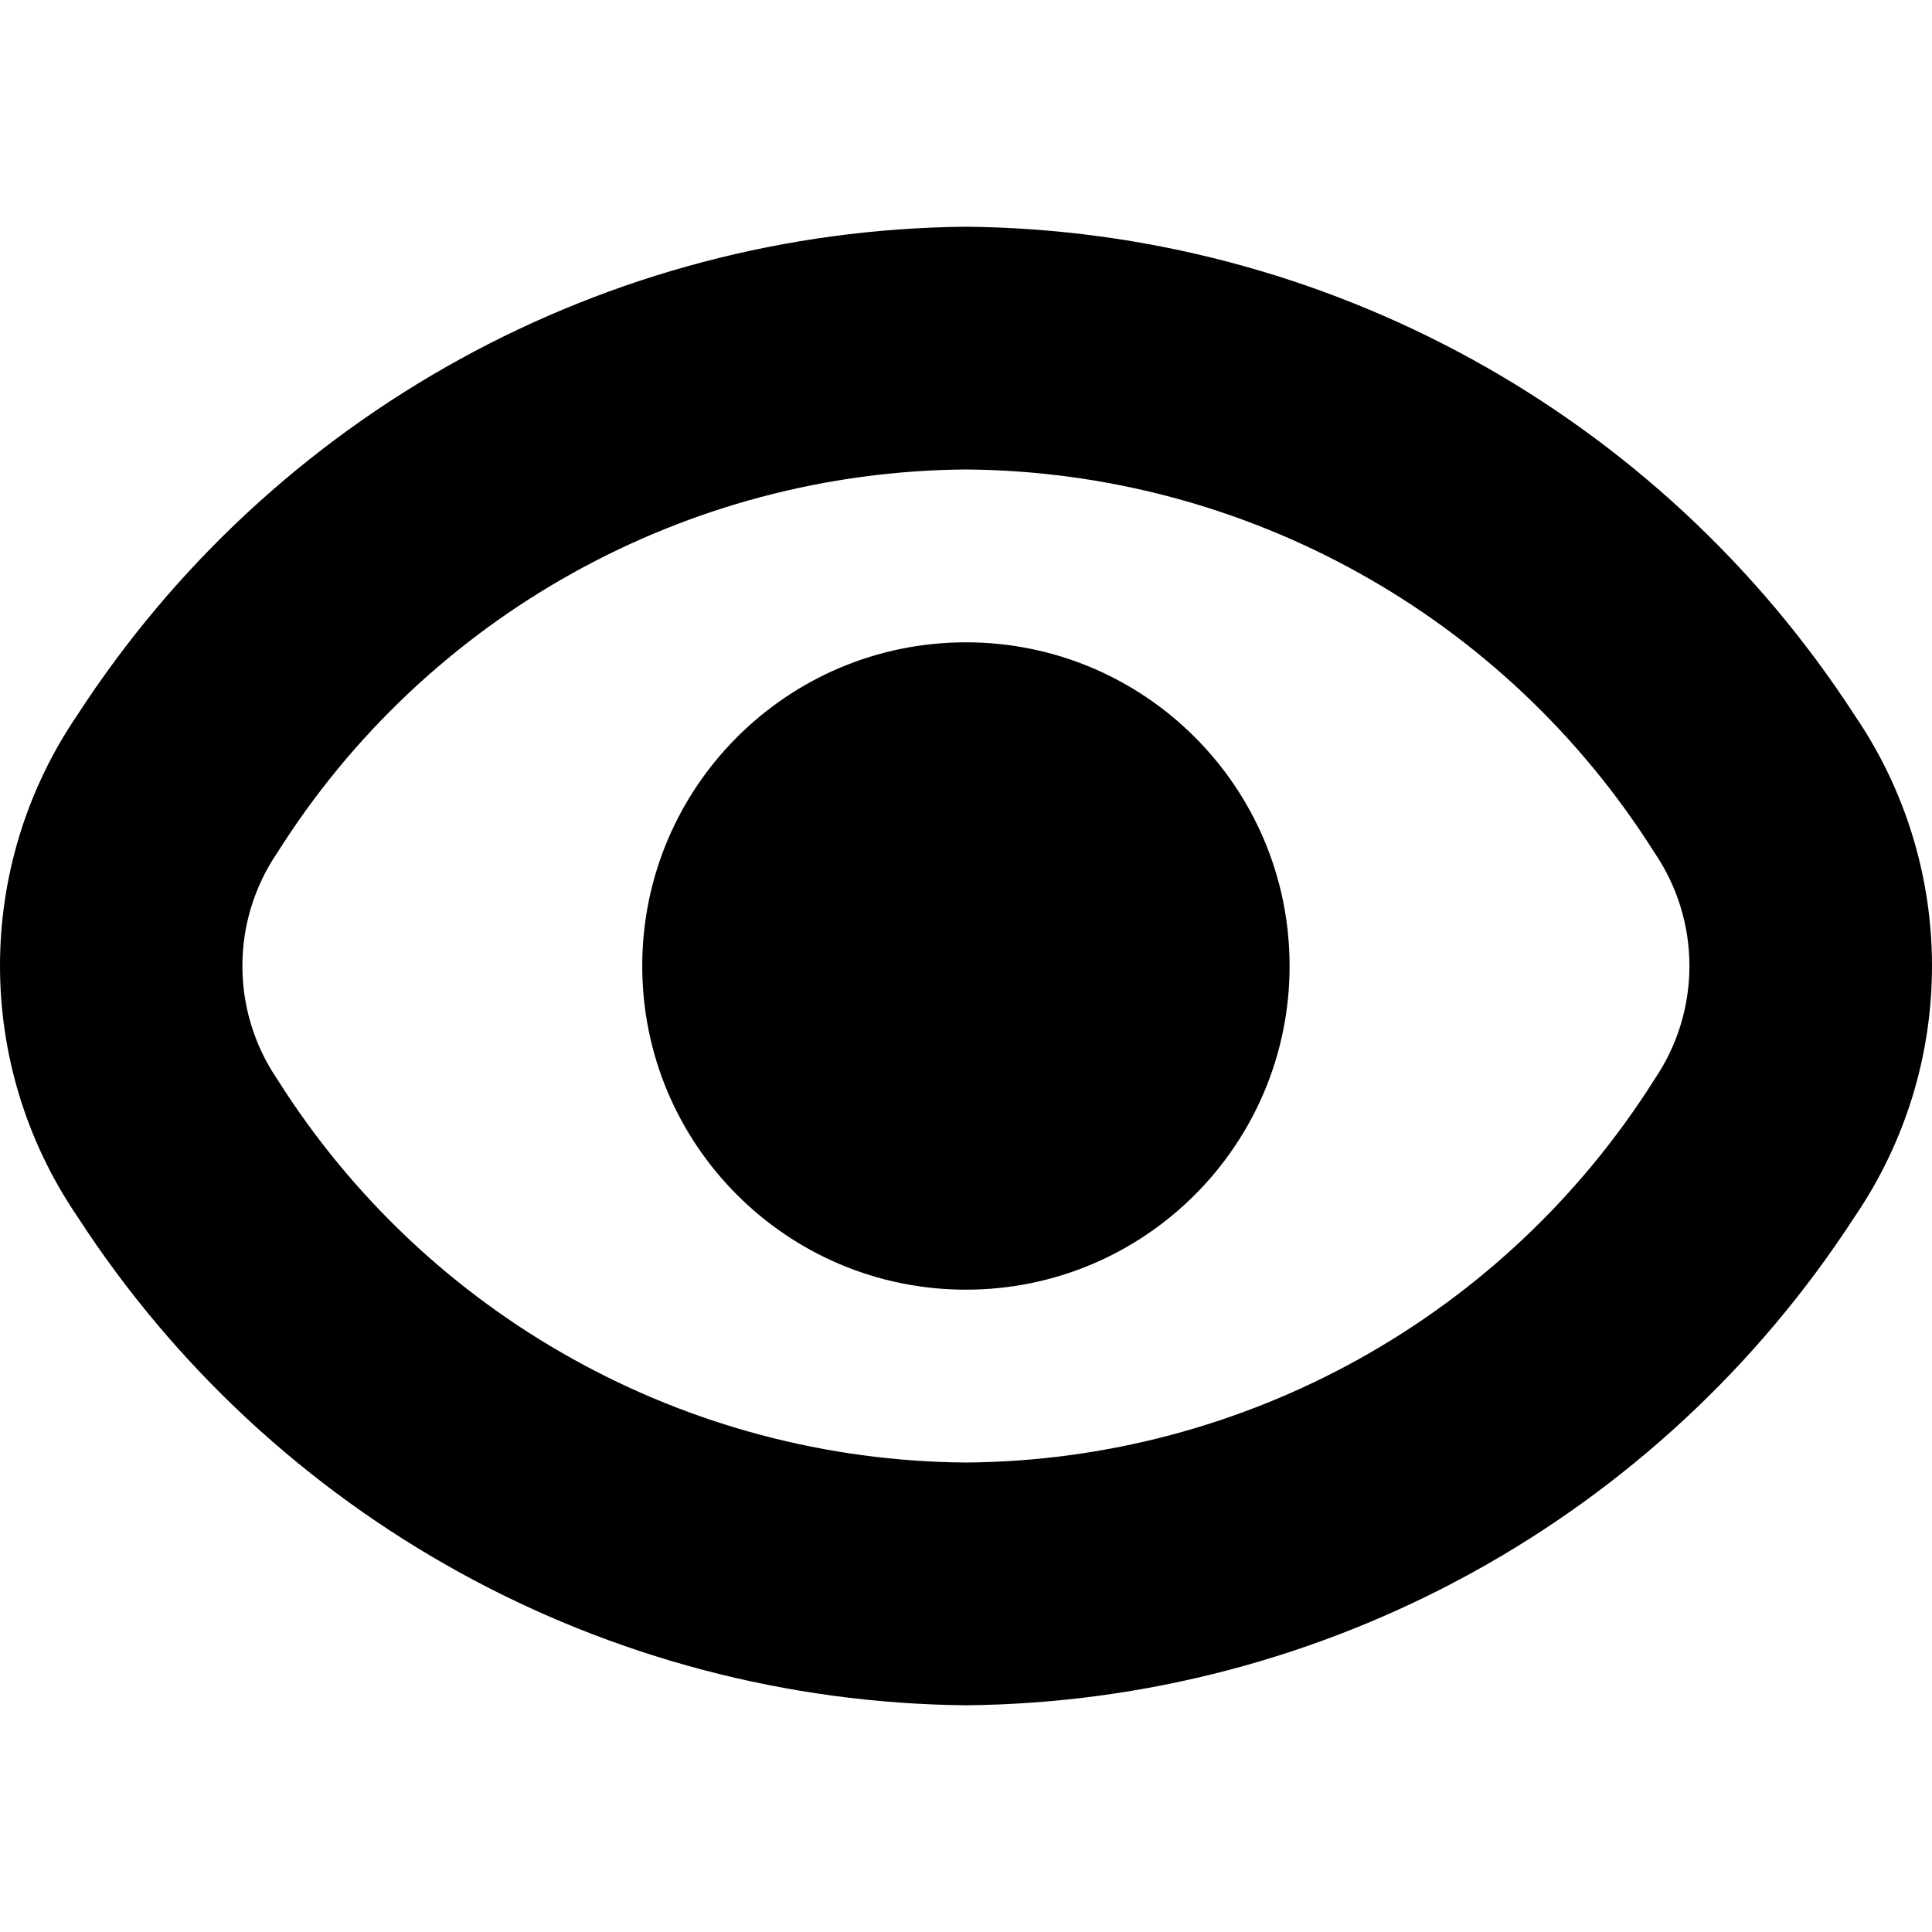
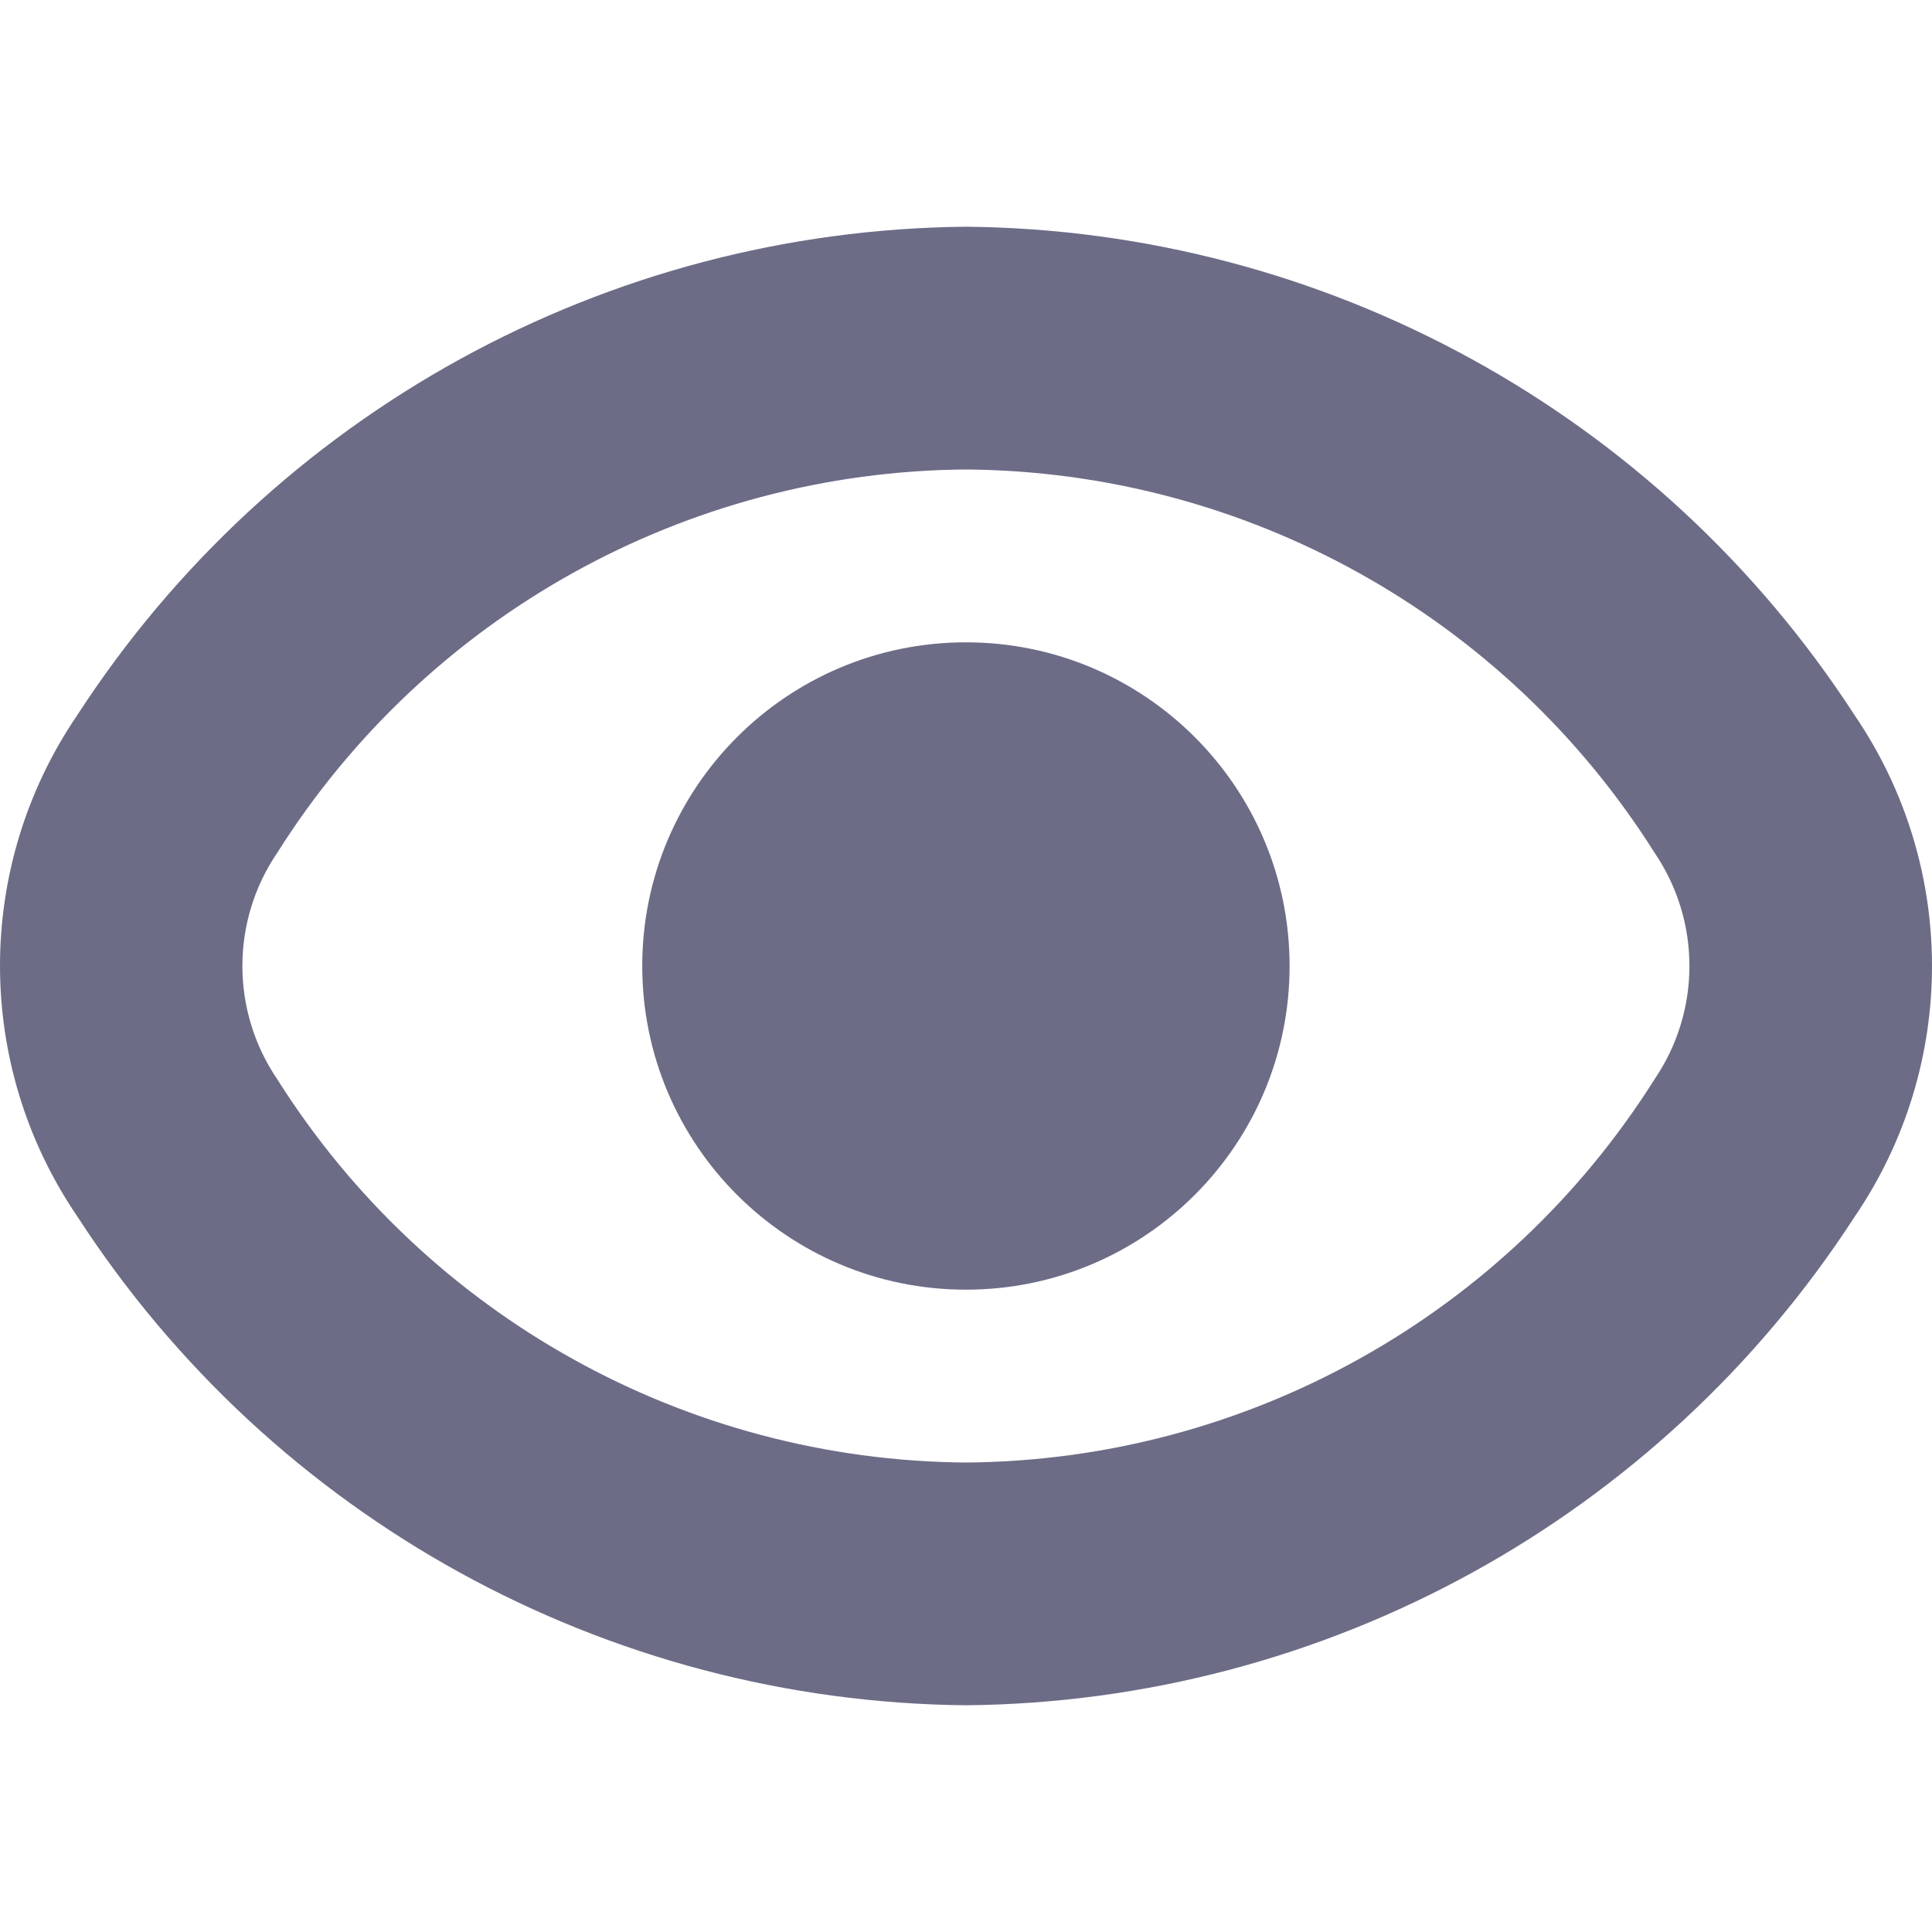
- <svg xmlns="http://www.w3.org/2000/svg" version="1.1" id="Capa_1" x="0px" y="0px" viewBox="0 0 509.348 509.348" style="enable-background:new 0 0 509.348 509.348;" xml:space="preserve" width="512" height="512">
+ <svg xmlns="http://www.w3.org/2000/svg" version="1.1" id="Capa_1" x="0px" y="0px" viewBox="0 0 509.348 509.348" style="enable-background:new 0 0 509.348 509.348;" xml:space="preserve" width="512" height="512" fill="#6d6c87">
  <g>
    <path d="M488.935,188.541C437.397,109.024,349.407,60.662,254.652,59.773C159.898,60.662,71.908,109.024,20.37,188.541   c-27.16,39.859-27.16,92.279,0,132.139c51.509,79.566,139.504,127.978,234.283,128.896   c94.754-0.889,182.744-49.251,234.283-128.768C516.153,280.919,516.153,228.429,488.935,188.541z M436.199,284.541   c-39.348,62.411-107.769,100.488-181.547,101.035c-73.777-0.546-142.198-38.624-181.547-101.035   c-12.267-18.022-12.267-41.712,0-59.733c39.348-62.411,107.769-100.488,181.547-101.035   c73.777,0.546,142.198,38.624,181.547,101.035C448.466,242.829,448.466,266.519,436.199,284.541z" />
    <circle cx="254.652" cy="254.674" r="85.333" />
  </g>
</svg>
